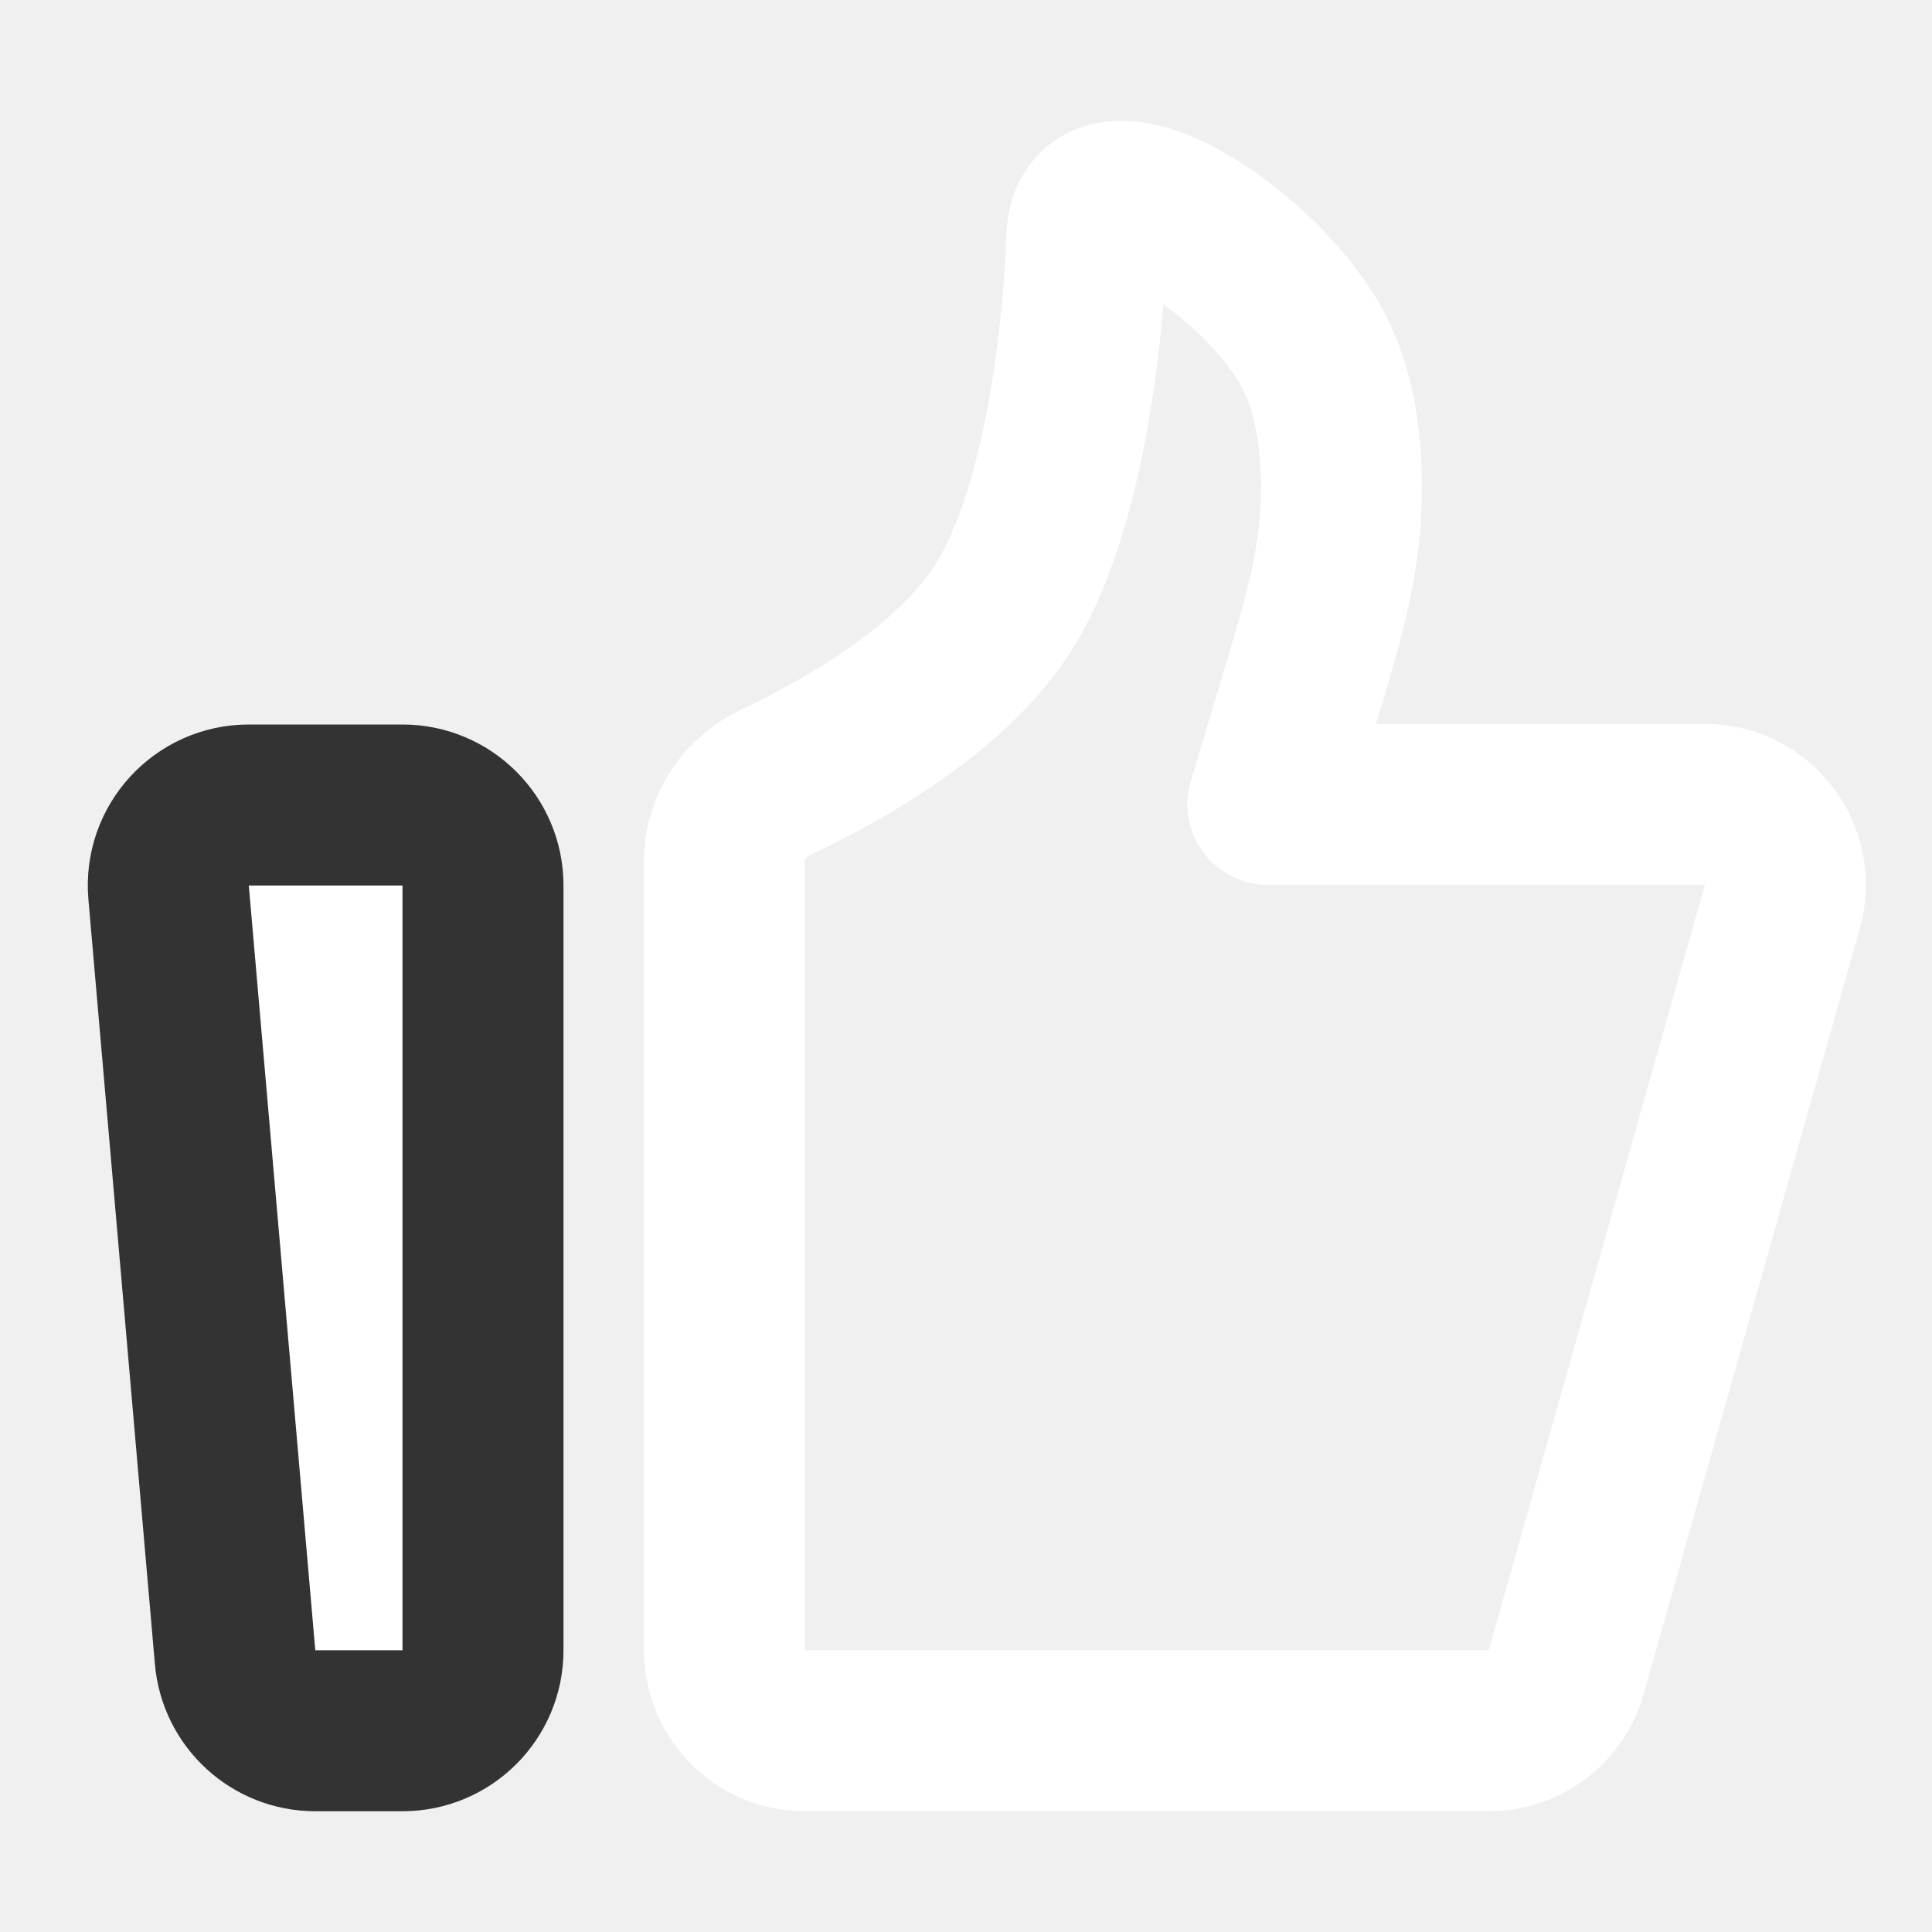
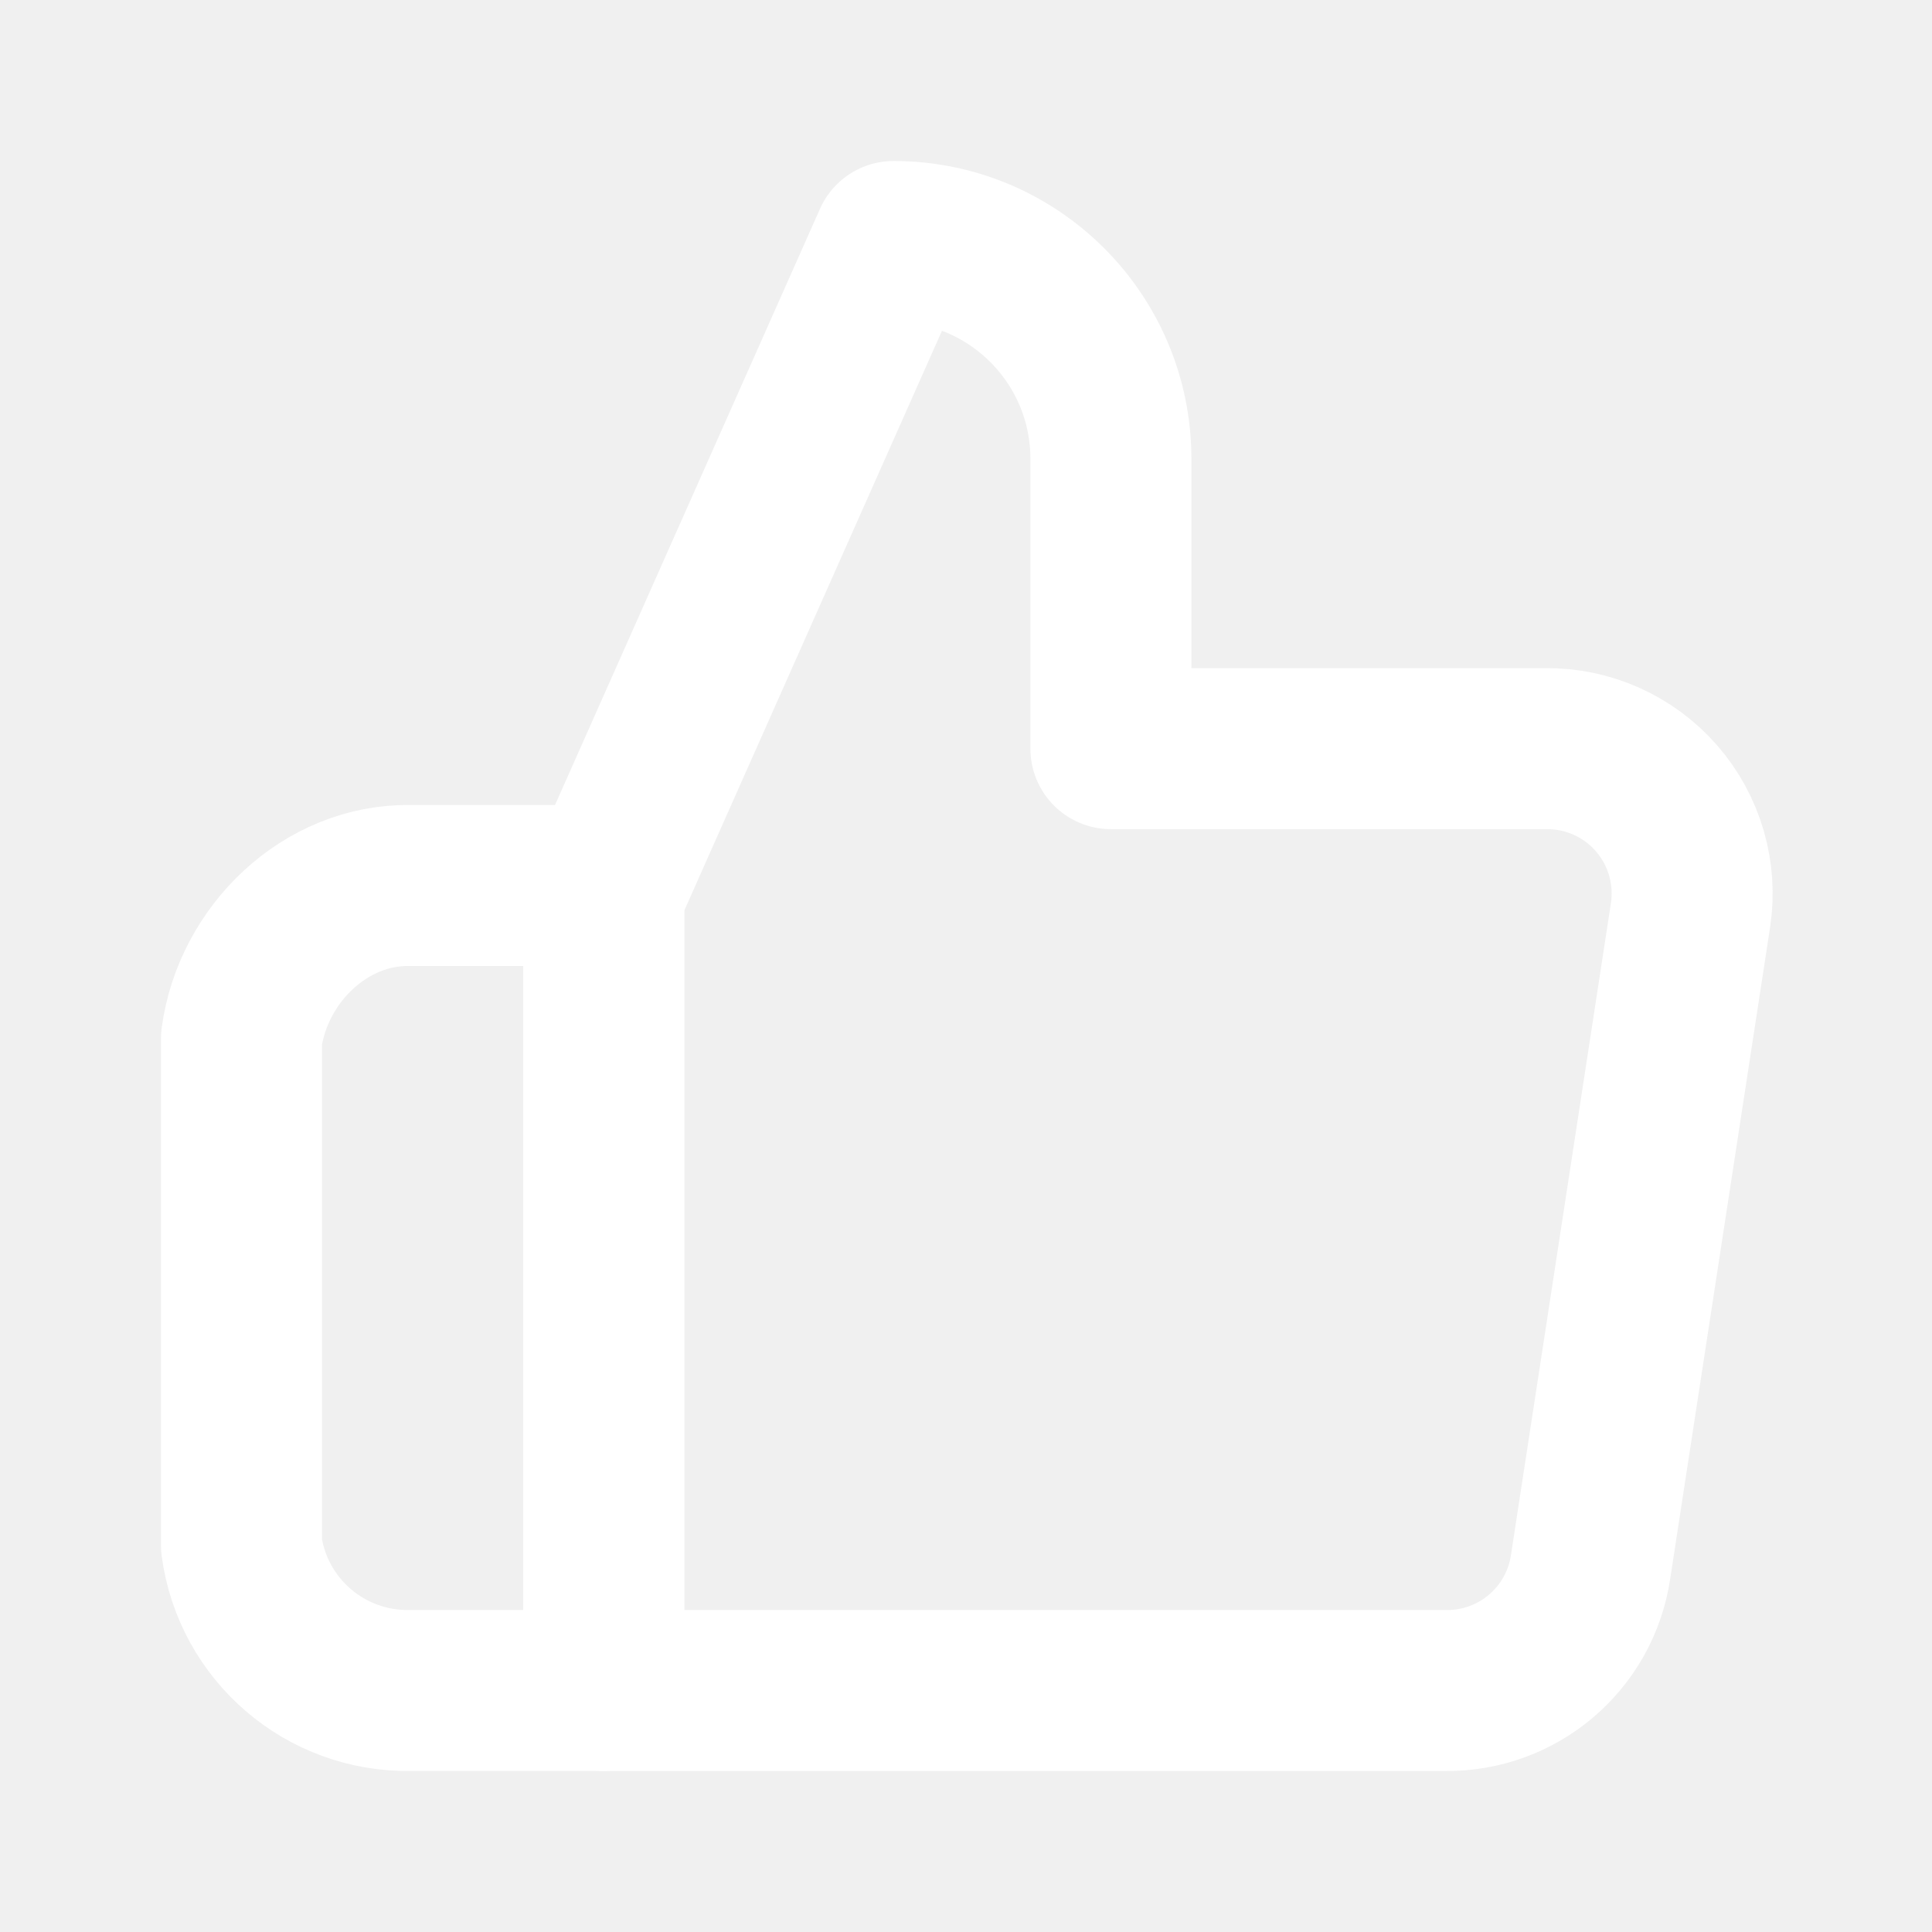
<svg xmlns="http://www.w3.org/2000/svg" width="24" height="24" viewBox="0 0 48 48" fill="none">
-   <path d="M4.189 22.173C4.087 21.005 5.009 20 6.181 20H10C11.105 20 12 20.895 12 22V41C12 42.105 11.105 43 10 43H7.834C6.796 43 5.931 42.207 5.841 41.173L4.189 22.173Z" fill="white" stroke="#333" stroke-width="4" stroke-linecap="round" stroke-linejoin="round" />
-   <path d="M18 21.375C18 20.539 18.519 19.791 19.275 19.434C20.924 18.657 23.733 17.094 25 14.98C26.633 12.257 26.941 7.336 26.991 6.209C26.998 6.051 26.994 5.893 27.015 5.737C27.286 3.784 31.054 6.065 32.5 8.476C33.285 9.785 33.385 11.504 33.303 12.846C33.214 14.283 32.793 15.67 32.38 17.048L31.5 19.985H42.357C43.683 19.985 44.642 21.252 44.282 22.528L38.911 41.544C38.668 42.405 37.882 43 36.987 43H20C18.895 43 18 42.105 18 41V21.375Z" fill="none" stroke="white" stroke-width="4" stroke-linecap="round" stroke-linejoin="round" />
+   <path d="M27.6 18.6V11.4C27.6 8.417 25.183 6 22.2 6L15 22.2V42H35.916C37.711 42.02 39.247 40.715 39.516 38.94L42 22.74C42.159 21.695 41.851 20.634 41.158 19.837C40.465 19.04 39.456 18.588 38.4 18.6H27.6Z" stroke="#ffffff" stroke-width="4" stroke-linejoin="round" />
+   <path d="M15 22H10.194C8.085 21.963 6.283 23.709 6 25.799V38.399C6.283 40.489 8.085 42.037 10.194 41.999H15V22Z" fill="none" stroke="#ffffff" stroke-width="4" stroke-linejoin="round" />
</svg>
